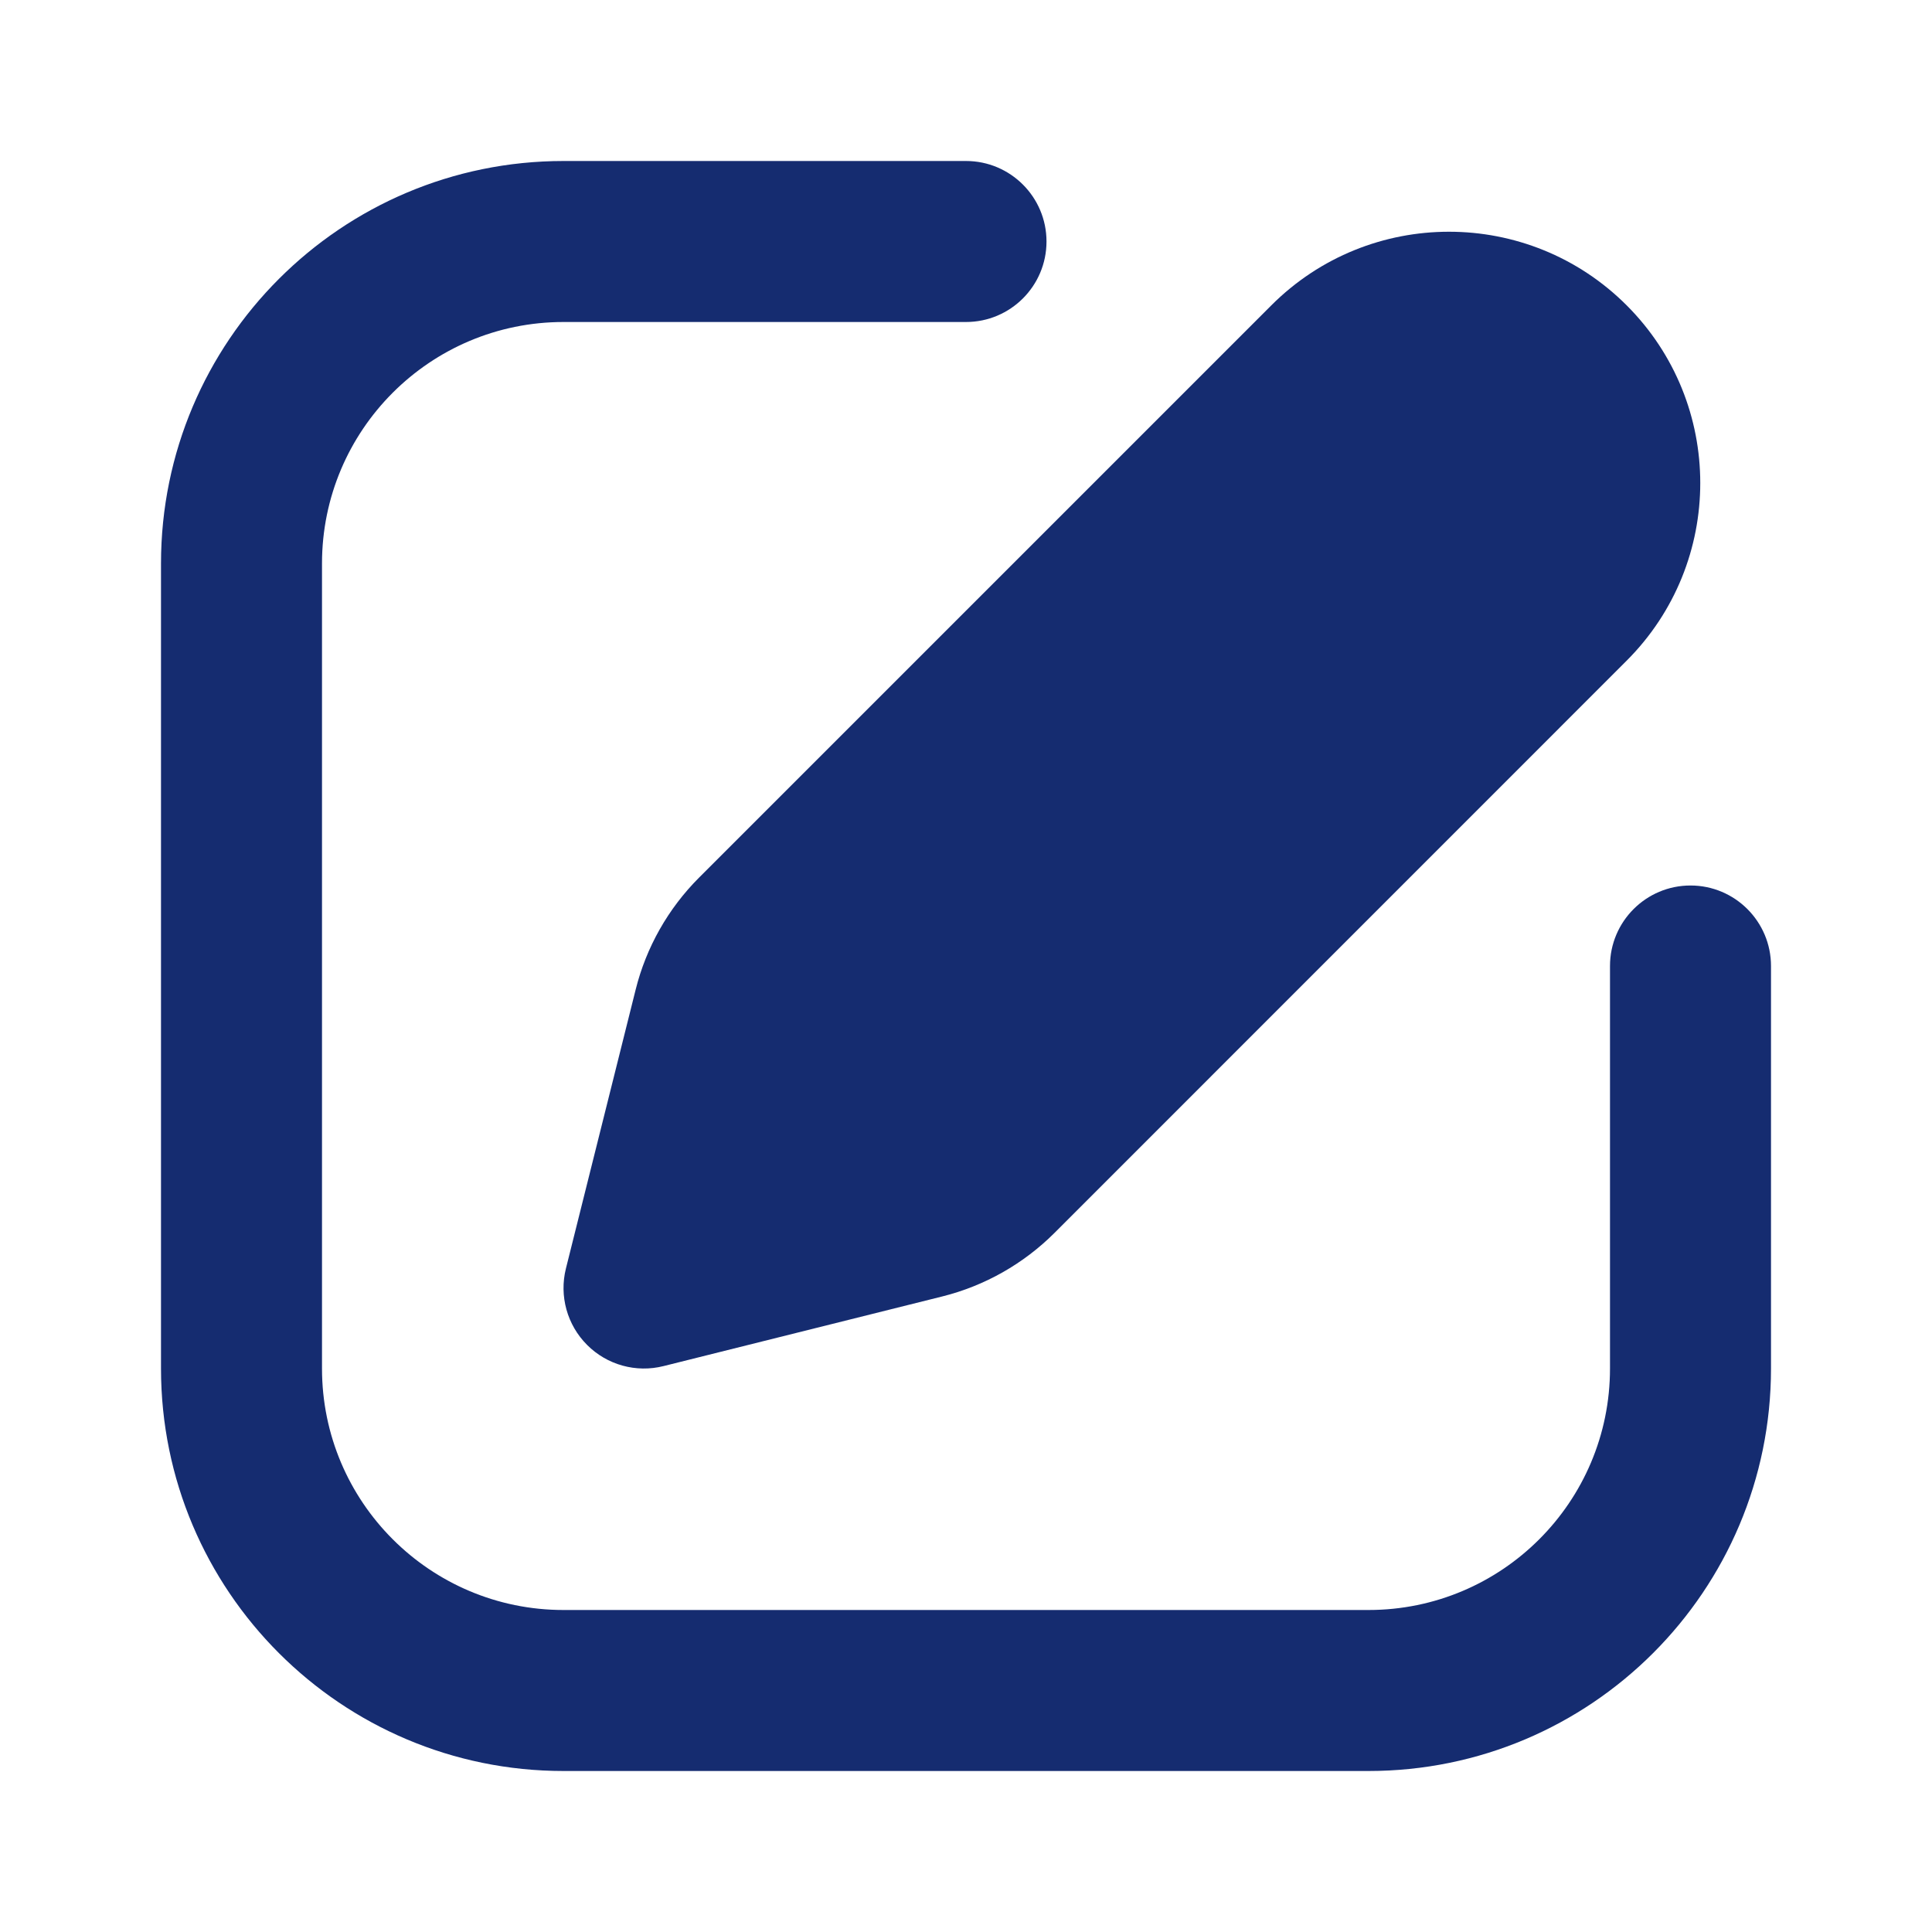
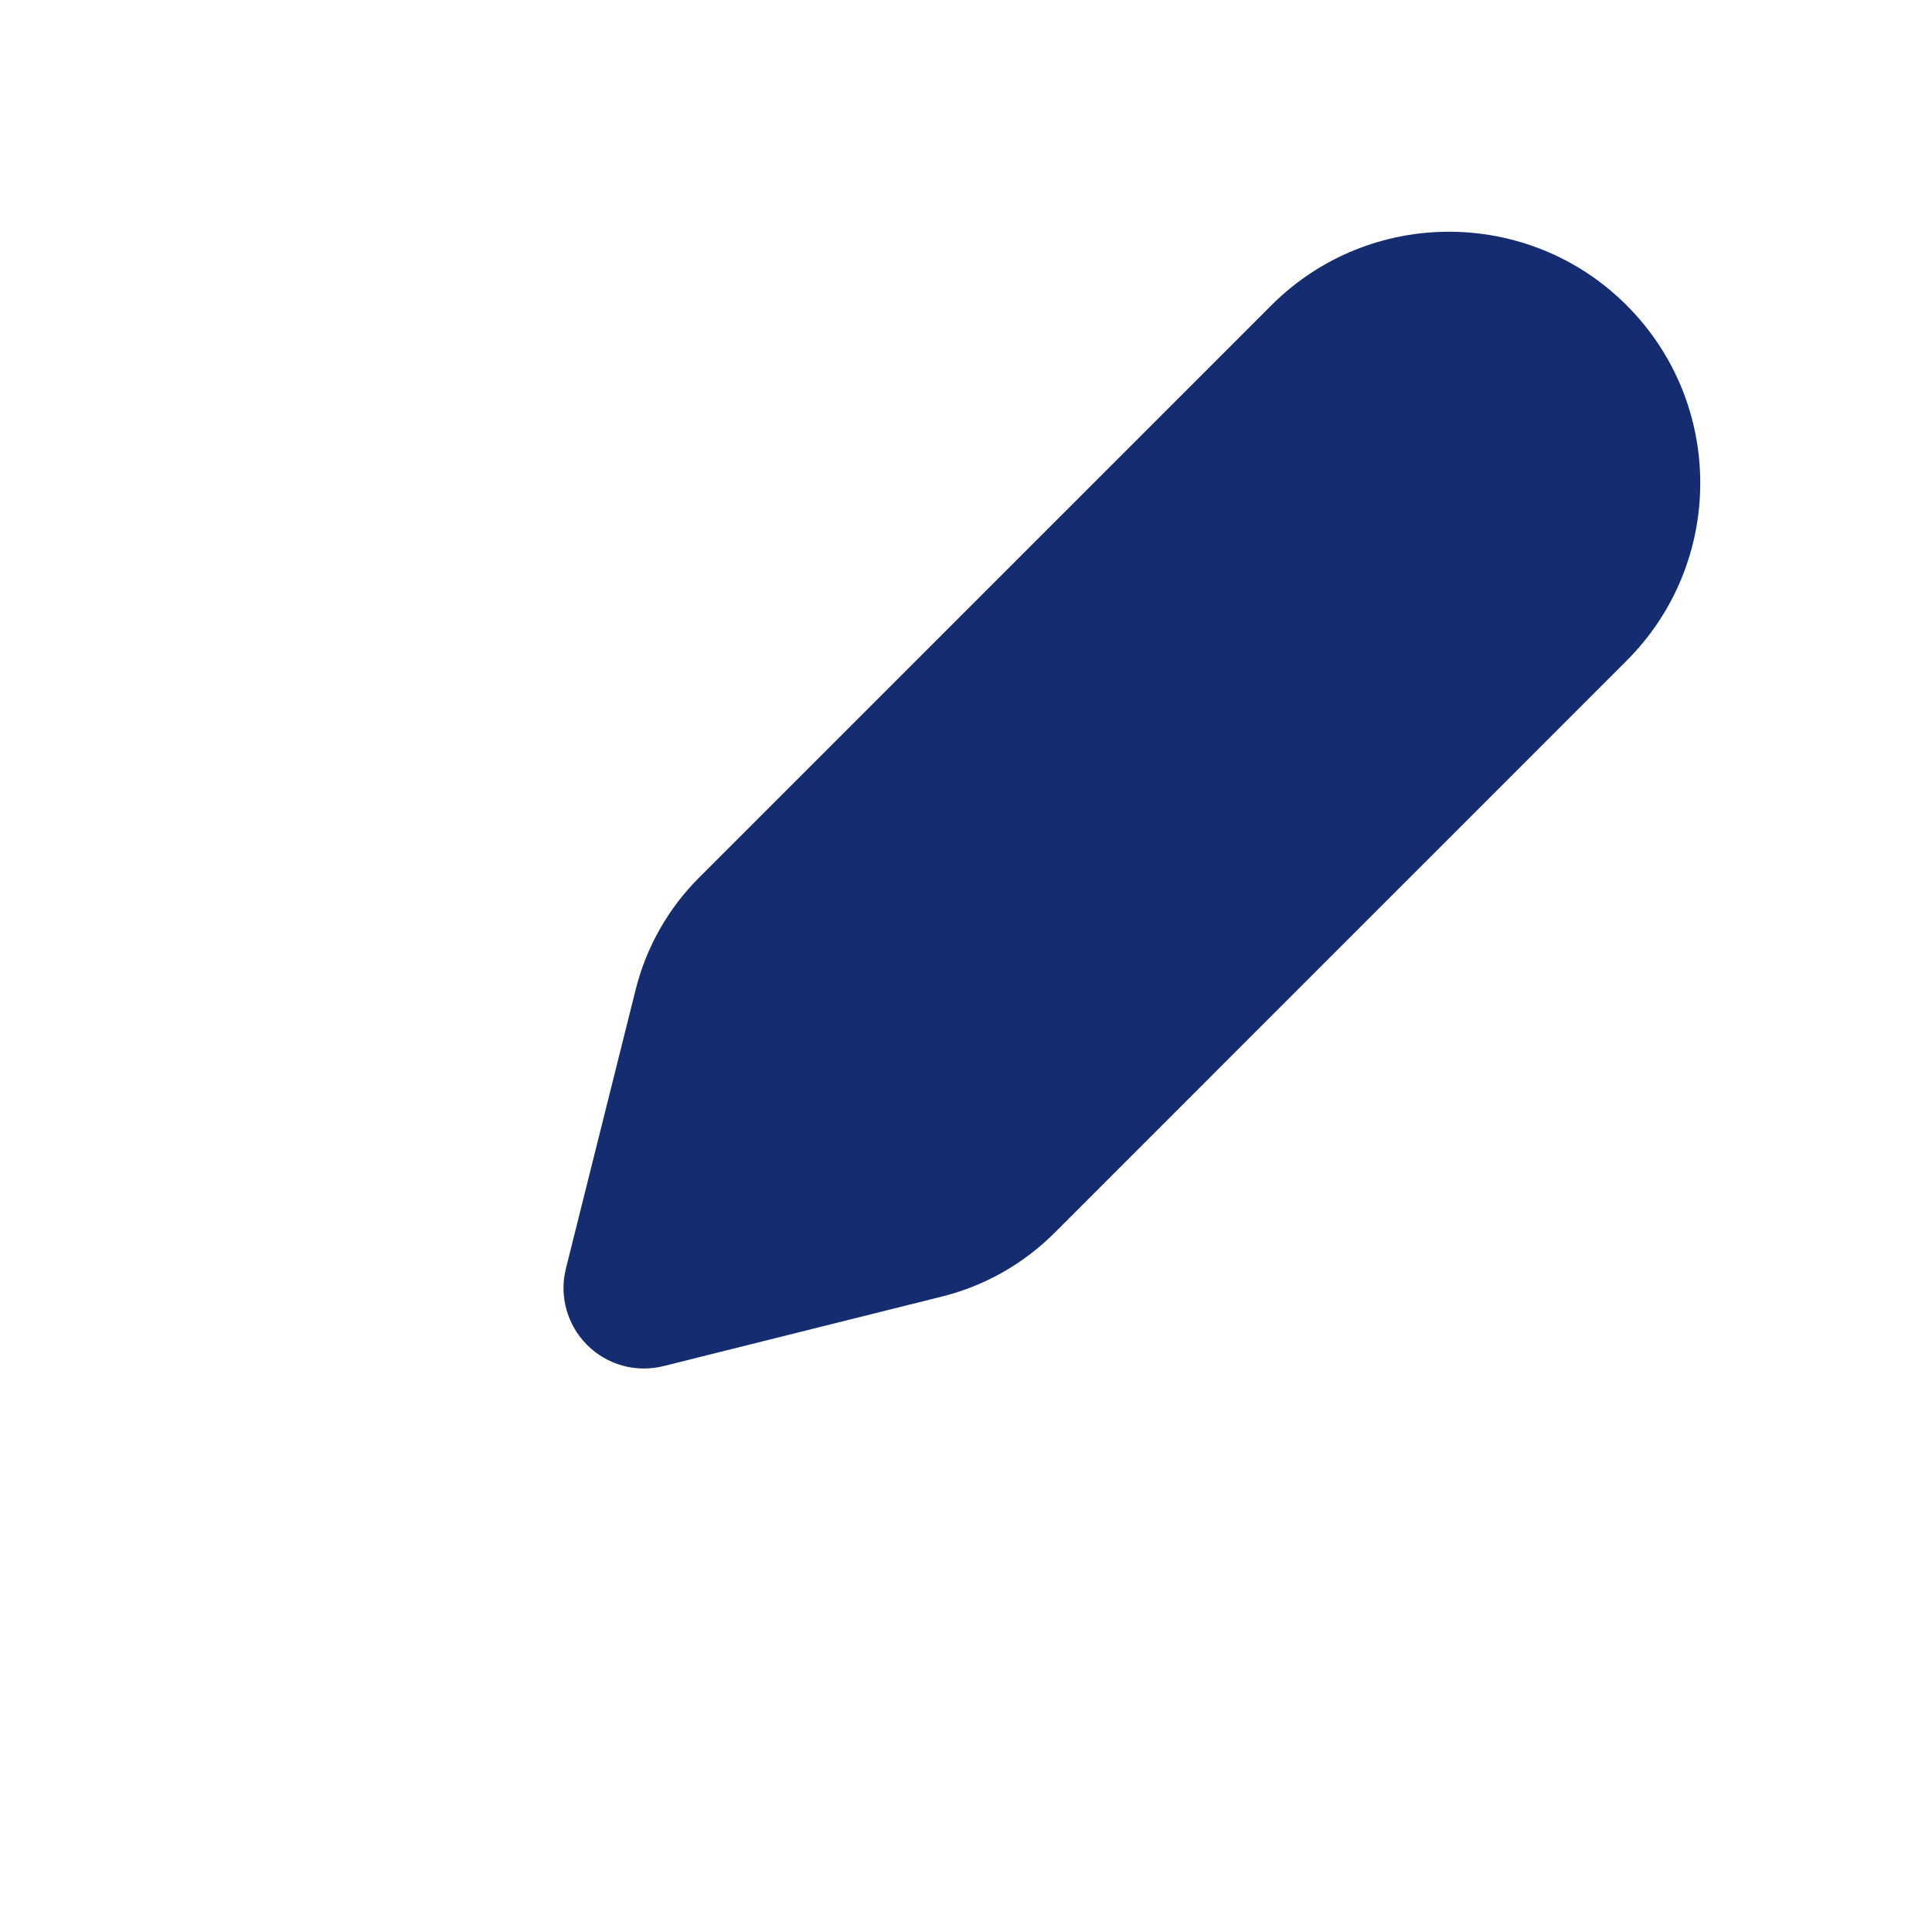
<svg xmlns="http://www.w3.org/2000/svg" width="24px" height="24px" viewBox="0 0 24 24" fill="none">
-   <path d="M7 2C4.239 2 2 4.239 2 7V17C2 19.761 4.239 22 7 22H17C19.761 22 22 19.761 22 17V12C22 11.448 21.552 11 21 11C20.448 11 20 11.448 20 12V17C20 18.657 18.657 20 17 20H7C5.343 20 4 18.657 4 17V7C4 5.343 5.343 4 7 4H12C12.552 4 13 3.552 13 3C13 2.448 12.552 2 12 2H7Z" fill="#152C70" />
+   <path d="M7 2C4.239 2 2 4.239 2 7V17C2 19.761 4.239 22 7 22H17C19.761 22 22 19.761 22 17V12C22 11.448 21.552 11 21 11C20.448 11 20 11.448 20 12V17C20 18.657 18.657 20 17 20H7C5.343 20 4 18.657 4 17V7C4 5.343 5.343 4 7 4H12C12.552 4 13 3.552 13 3C13 2.448 12.552 2 12 2H7Z" fill="" />
  <path d="M15.793 3.793C17.012 2.574 18.988 2.574 20.207 3.793C21.426 5.012 21.426 6.988 20.207 8.207L13.099 15.316C12.714 15.7 12.233 15.973 11.705 16.105L8.243 16.97C7.902 17.056 7.541 16.956 7.293 16.707C7.045 16.459 6.945 16.099 7.03 15.758L7.896 12.295C8.027 11.768 8.3 11.286 8.685 10.901L15.793 3.793Z" fill="#152C70" />
</svg>
